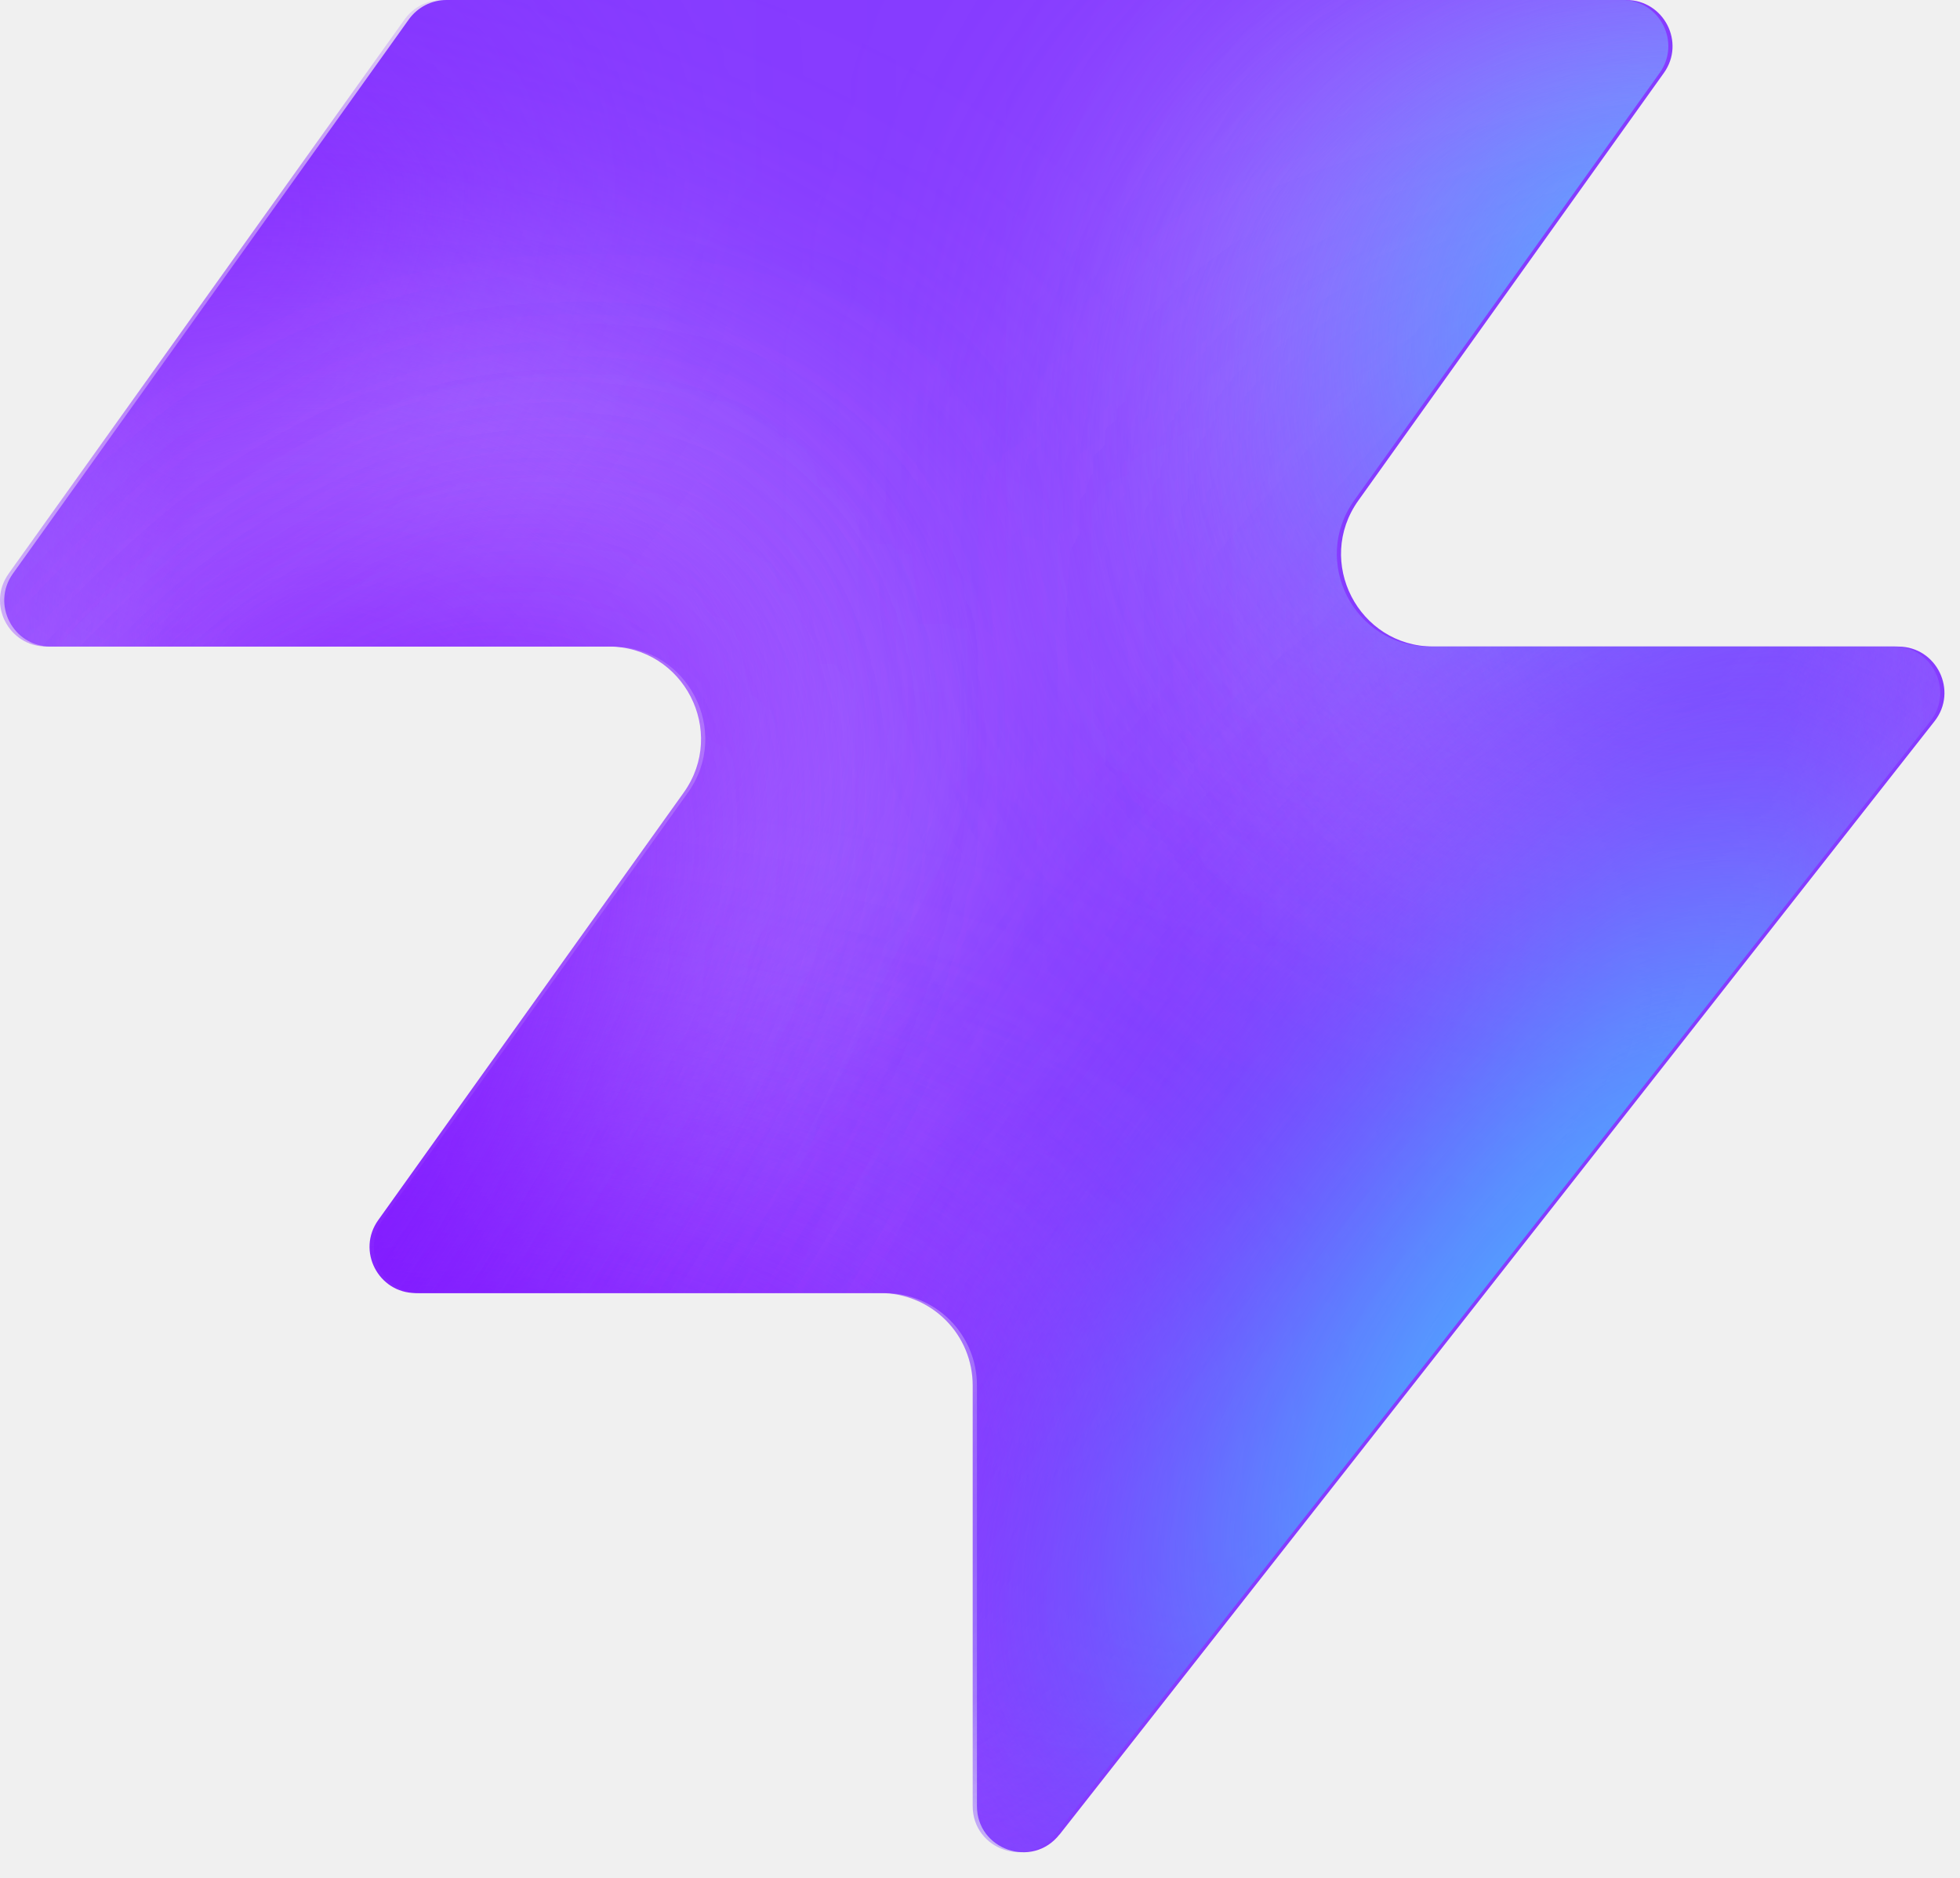
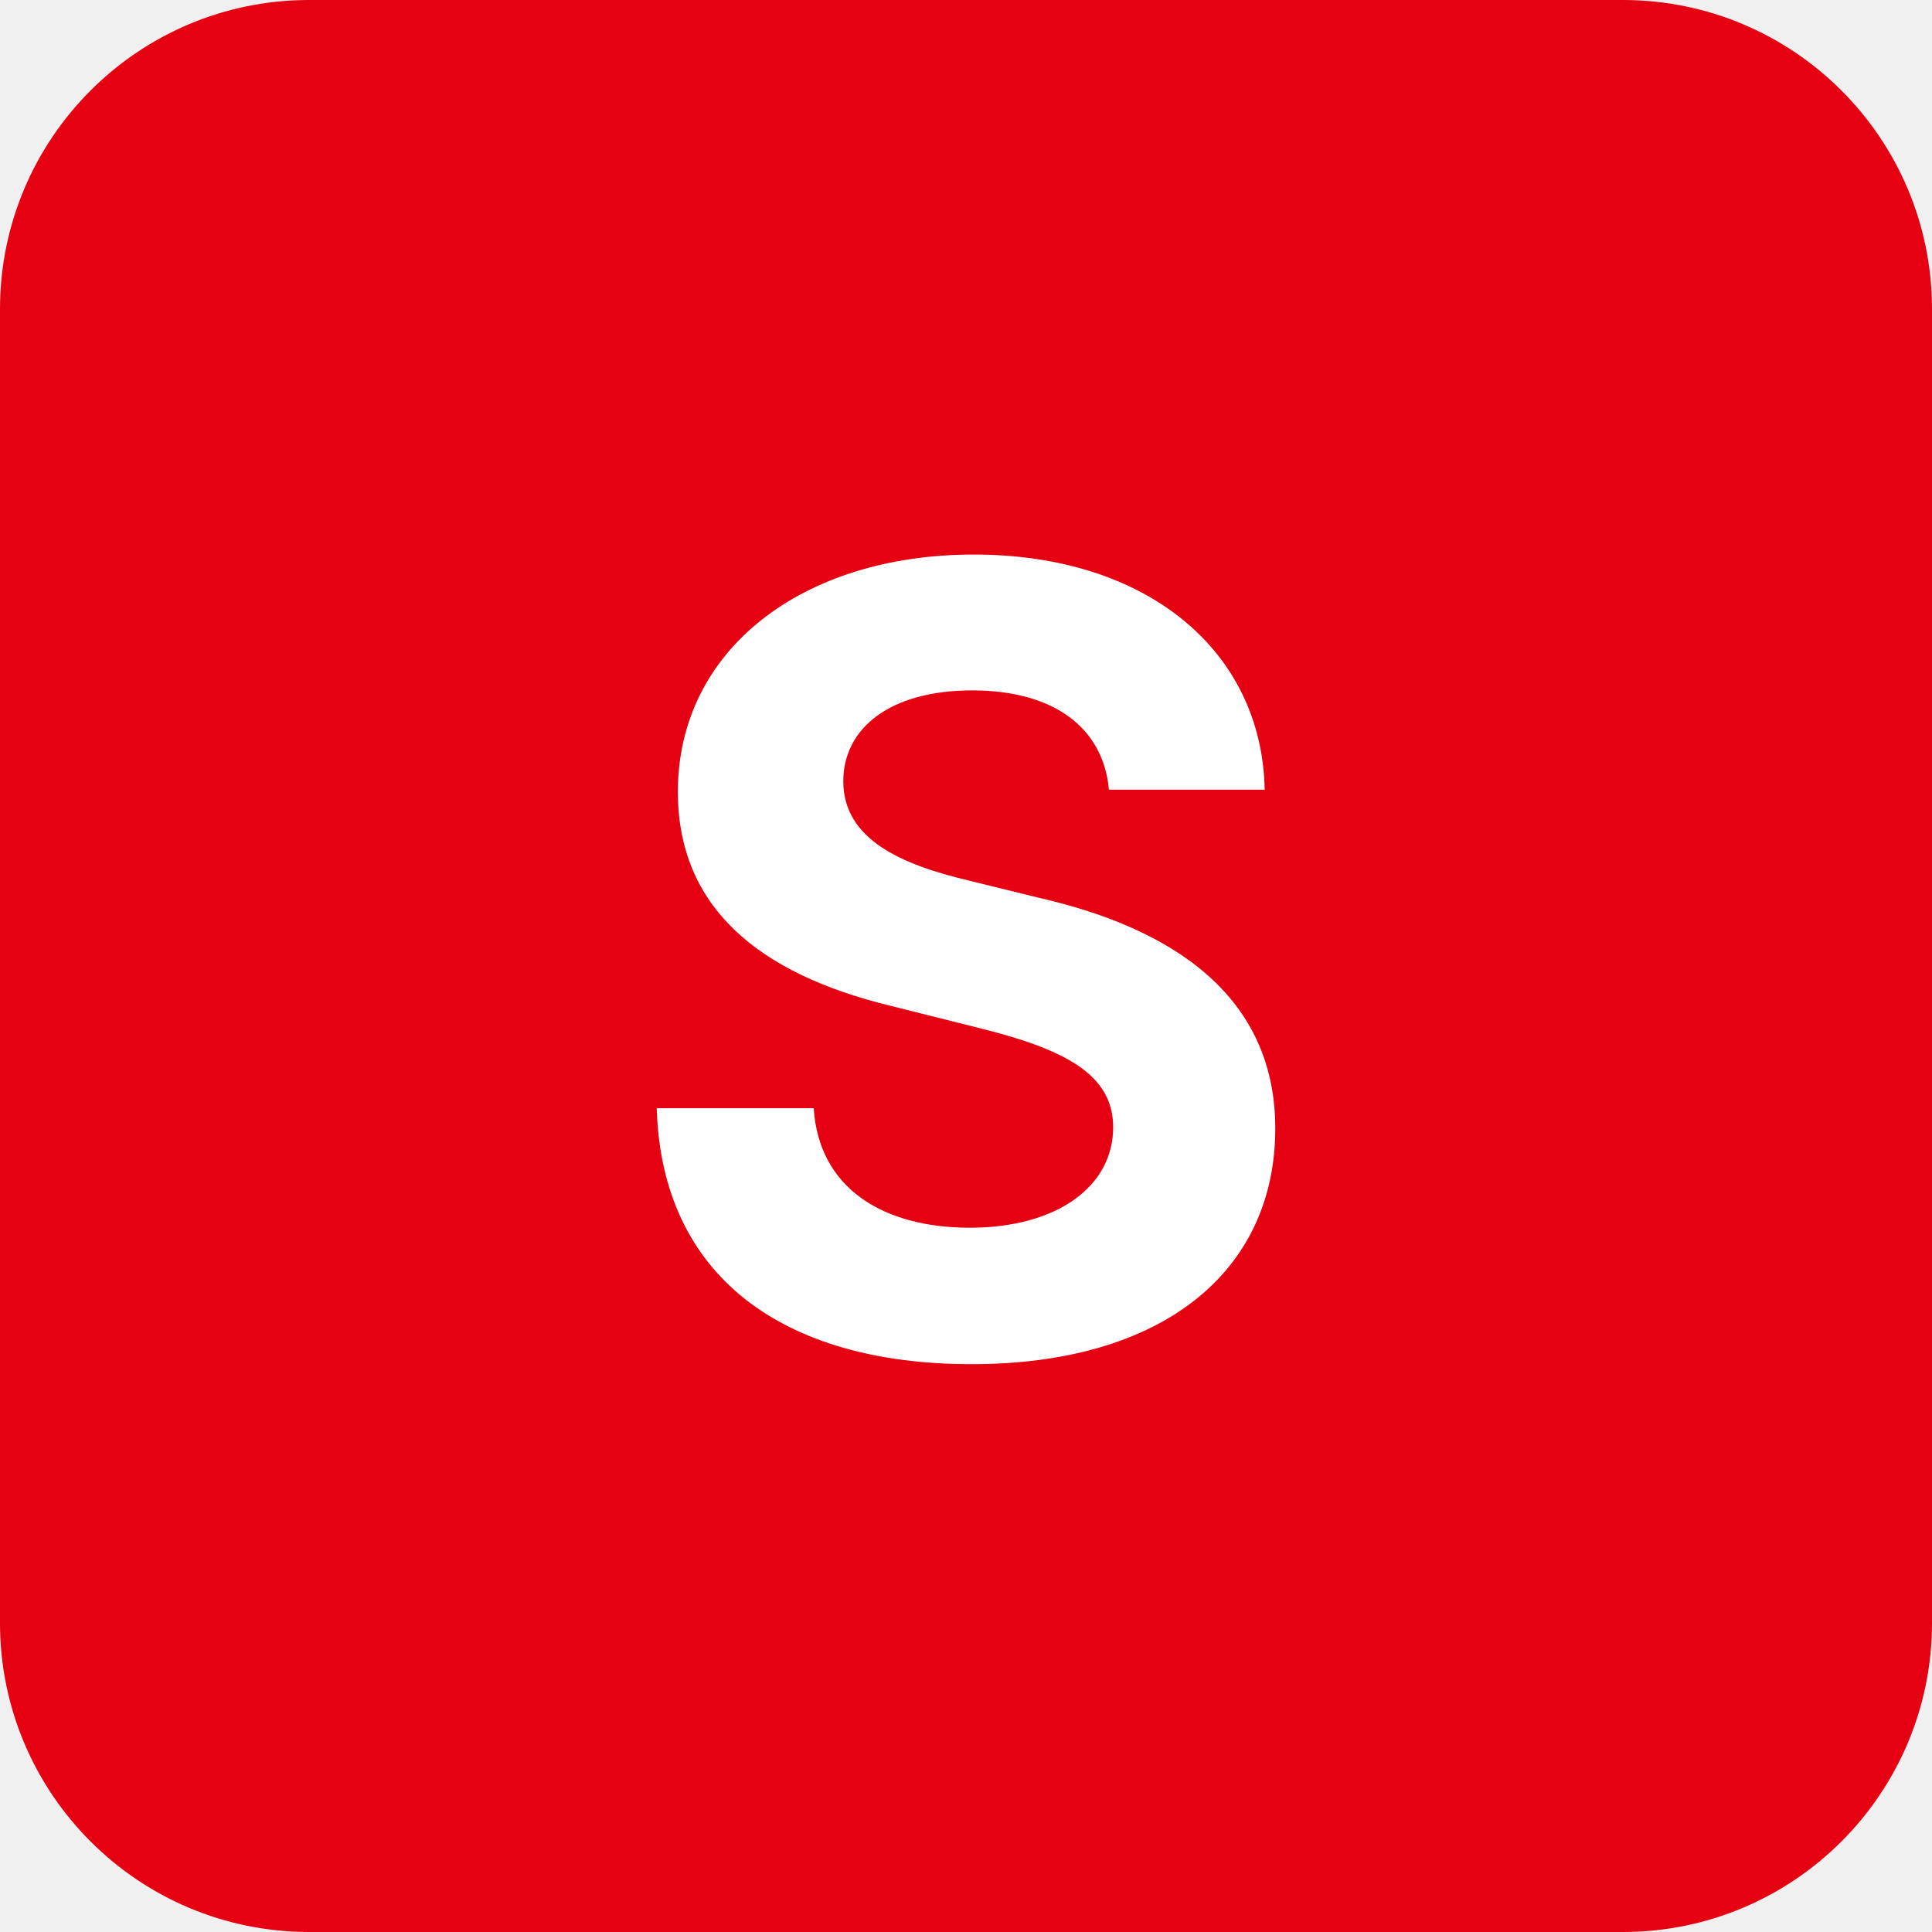
- <svg xmlns="http://www.w3.org/2000/svg" width="48" height="46" fill="none" viewBox="0 0 48 46">
-   <path fill="#863bff" d="M25.946 44.938c-.664.845-2.021.375-2.021-.698V33.937a2.26 2.26 0 0 0-2.262-2.262H10.287c-.92 0-1.456-1.04-.92-1.788l7.48-10.471c1.07-1.497 0-3.578-1.842-3.578H1.237c-.92 0-1.456-1.04-.92-1.788L10.013.474c.214-.297.556-.474.92-.474h28.894c.92 0 1.456 1.04.92 1.788l-7.48 10.471c-1.07 1.498 0 3.579 1.842 3.579h11.377c.943 0 1.473 1.088.89 1.83L25.947 44.94z" style="fill:#863bff;fill:color(display-p3 .525 .23 1);fill-opacity:1" />
-   <mask id="a" width="48" height="46" x="0" y="0" maskUnits="userSpaceOnUse" style="mask-type:alpha">
-     <path fill="#000" d="M25.842 44.938c-.664.844-2.021.375-2.021-.698V33.937a2.26 2.26 0 0 0-2.262-2.262H10.183c-.92 0-1.456-1.04-.92-1.788l7.48-10.471c1.07-1.498 0-3.579-1.842-3.579H1.133c-.92 0-1.456-1.04-.92-1.787L9.91.473c.214-.297.556-.474.92-.474h28.894c.92 0 1.456 1.04.92 1.788l-7.48 10.471c-1.07 1.498 0 3.578 1.842 3.578h11.377c.943 0 1.473 1.088.89 1.832L25.843 44.94z" style="fill:#000;fill-opacity:1" />
-   </mask>
-   <g mask="url(#a)">
-     <g filter="url(#b)">
-       <ellipse cx="5.508" cy="14.704" fill="#ede6ff" rx="5.508" ry="14.704" style="fill:#ede6ff;fill:color(display-p3 .927 .903 1);fill-opacity:1" transform="matrix(.00324 1 1 -.00324 -4.47 31.516)" />
-     </g>
-     <g filter="url(#c)">
-       <ellipse cx="10.399" cy="29.851" fill="#ede6ff" rx="10.399" ry="29.851" style="fill:#ede6ff;fill:color(display-p3 .927 .903 1);fill-opacity:1" transform="matrix(.00324 1 1 -.00324 -39.328 7.883)" />
-     </g>
-     <g filter="url(#d)">
-       <ellipse cx="5.508" cy="30.487" fill="#7e14ff" rx="5.508" ry="30.487" style="fill:#7e14ff;fill:color(display-p3 .492 .077 1);fill-opacity:1" transform="rotate(89.814 -25.913 -14.639)scale(1 -1)" />
-     </g>
-     <g filter="url(#e)">
-       <ellipse cx="5.508" cy="30.599" fill="#7e14ff" rx="5.508" ry="30.599" style="fill:#7e14ff;fill:color(display-p3 .492 .077 1);fill-opacity:1" transform="rotate(89.814 -32.644 -3.334)scale(1 -1)" />
-     </g>
-     <g filter="url(#f)">
-       <ellipse cx="5.508" cy="30.599" fill="#7e14ff" rx="5.508" ry="30.599" style="fill:#7e14ff;fill:color(display-p3 .492 .077 1);fill-opacity:1" transform="matrix(.00324 1 1 -.00324 -34.34 30.47)" />
-     </g>
-     <g filter="url(#g)">
-       <ellipse cx="14.072" cy="22.078" fill="#ede6ff" rx="14.072" ry="22.078" style="fill:#ede6ff;fill:color(display-p3 .927 .903 1);fill-opacity:1" transform="rotate(93.35 24.506 48.493)scale(-1 1)" />
-     </g>
-     <g filter="url(#h)">
-       <ellipse cx="3.47" cy="21.501" fill="#7e14ff" rx="3.47" ry="21.501" style="fill:#7e14ff;fill:color(display-p3 .492 .077 1);fill-opacity:1" transform="rotate(89.009 28.708 47.59)scale(-1 1)" />
-     </g>
-     <g filter="url(#i)">
-       <ellipse cx="3.47" cy="21.501" fill="#7e14ff" rx="3.47" ry="21.501" style="fill:#7e14ff;fill:color(display-p3 .492 .077 1);fill-opacity:1" transform="rotate(89.009 28.708 47.59)scale(-1 1)" />
-     </g>
-     <g filter="url(#j)">
-       <ellipse cx=".387" cy="8.972" fill="#7e14ff" rx="4.407" ry="29.108" style="fill:#7e14ff;fill:color(display-p3 .492 .077 1);fill-opacity:1" transform="rotate(39.51 .387 8.972)" />
-     </g>
-     <g filter="url(#k)">
-       <ellipse cx="47.523" cy="-6.092" fill="#7e14ff" rx="4.407" ry="29.108" style="fill:#7e14ff;fill:color(display-p3 .492 .077 1);fill-opacity:1" transform="rotate(37.892 47.523 -6.092)" />
-     </g>
-     <g filter="url(#l)">
-       <ellipse cx="41.412" cy="6.333" fill="#47bfff" rx="5.971" ry="9.665" style="fill:#47bfff;fill:color(display-p3 .28 .748 1);fill-opacity:1" transform="rotate(37.892 41.412 6.333)" />
-     </g>
-     <g filter="url(#m)">
-       <ellipse cx="-1.879" cy="38.332" fill="#7e14ff" rx="4.407" ry="29.108" style="fill:#7e14ff;fill:color(display-p3 .492 .077 1);fill-opacity:1" transform="rotate(37.892 -1.88 38.332)" />
-     </g>
-     <g filter="url(#n)">
-       <ellipse cx="-1.879" cy="38.332" fill="#7e14ff" rx="4.407" ry="29.108" style="fill:#7e14ff;fill:color(display-p3 .492 .077 1);fill-opacity:1" transform="rotate(37.892 -1.88 38.332)" />
-     </g>
-     <g filter="url(#o)">
-       <ellipse cx="35.651" cy="29.907" fill="#7e14ff" rx="4.407" ry="29.108" style="fill:#7e14ff;fill:color(display-p3 .492 .077 1);fill-opacity:1" transform="rotate(37.892 35.651 29.907)" />
-     </g>
-     <g filter="url(#p)">
-       <ellipse cx="38.418" cy="32.4" fill="#47bfff" rx="5.971" ry="15.297" style="fill:#47bfff;fill:color(display-p3 .28 .748 1);fill-opacity:1" transform="rotate(37.892 38.418 32.4)" />
-     </g>
-   </g>
-   <defs>
-     <filter id="b" width="60.045" height="41.654" x="-19.77" y="16.149" color-interpolation-filters="sRGB" filterUnits="userSpaceOnUse">
-       <feFlood flood-opacity="0" result="BackgroundImageFix" />
-       <feBlend in="SourceGraphic" in2="BackgroundImageFix" result="shape" />
-       <feGaussianBlur result="effect1_foregroundBlur_2002_17158" stdDeviation="7.659" />
-     </filter>
-     <filter id="c" width="90.34" height="51.437" x="-54.613" y="-7.533" color-interpolation-filters="sRGB" filterUnits="userSpaceOnUse">
-       <feFlood flood-opacity="0" result="BackgroundImageFix" />
-       <feBlend in="SourceGraphic" in2="BackgroundImageFix" result="shape" />
-       <feGaussianBlur result="effect1_foregroundBlur_2002_17158" stdDeviation="7.659" />
-     </filter>
-     <filter id="d" width="79.355" height="29.4" x="-49.64" y="2.03" color-interpolation-filters="sRGB" filterUnits="userSpaceOnUse">
-       <feFlood flood-opacity="0" result="BackgroundImageFix" />
-       <feBlend in="SourceGraphic" in2="BackgroundImageFix" result="shape" />
-       <feGaussianBlur result="effect1_foregroundBlur_2002_17158" stdDeviation="4.596" />
-     </filter>
-     <filter id="e" width="79.579" height="29.4" x="-45.045" y="20.029" color-interpolation-filters="sRGB" filterUnits="userSpaceOnUse">
-       <feFlood flood-opacity="0" result="BackgroundImageFix" />
-       <feBlend in="SourceGraphic" in2="BackgroundImageFix" result="shape" />
-       <feGaussianBlur result="effect1_foregroundBlur_2002_17158" stdDeviation="4.596" />
-     </filter>
-     <filter id="f" width="79.579" height="29.4" x="-43.513" y="21.178" color-interpolation-filters="sRGB" filterUnits="userSpaceOnUse">
-       <feFlood flood-opacity="0" result="BackgroundImageFix" />
-       <feBlend in="SourceGraphic" in2="BackgroundImageFix" result="shape" />
-       <feGaussianBlur result="effect1_foregroundBlur_2002_17158" stdDeviation="4.596" />
-     </filter>
-     <filter id="g" width="74.749" height="58.852" x="15.756" y="-17.901" color-interpolation-filters="sRGB" filterUnits="userSpaceOnUse">
-       <feFlood flood-opacity="0" result="BackgroundImageFix" />
-       <feBlend in="SourceGraphic" in2="BackgroundImageFix" result="shape" />
-       <feGaussianBlur result="effect1_foregroundBlur_2002_17158" stdDeviation="7.659" />
-     </filter>
-     <filter id="h" width="61.377" height="25.362" x="23.548" y="2.284" color-interpolation-filters="sRGB" filterUnits="userSpaceOnUse">
-       <feFlood flood-opacity="0" result="BackgroundImageFix" />
-       <feBlend in="SourceGraphic" in2="BackgroundImageFix" result="shape" />
-       <feGaussianBlur result="effect1_foregroundBlur_2002_17158" stdDeviation="4.596" />
-     </filter>
-     <filter id="i" width="61.377" height="25.362" x="23.548" y="2.284" color-interpolation-filters="sRGB" filterUnits="userSpaceOnUse">
-       <feFlood flood-opacity="0" result="BackgroundImageFix" />
-       <feBlend in="SourceGraphic" in2="BackgroundImageFix" result="shape" />
-       <feGaussianBlur result="effect1_foregroundBlur_2002_17158" stdDeviation="4.596" />
-     </filter>
-     <filter id="j" width="56.045" height="63.649" x="-27.636" y="-22.853" color-interpolation-filters="sRGB" filterUnits="userSpaceOnUse">
-       <feFlood flood-opacity="0" result="BackgroundImageFix" />
-       <feBlend in="SourceGraphic" in2="BackgroundImageFix" result="shape" />
-       <feGaussianBlur result="effect1_foregroundBlur_2002_17158" stdDeviation="4.596" />
-     </filter>
-     <filter id="k" width="54.814" height="64.646" x="20.116" y="-38.415" color-interpolation-filters="sRGB" filterUnits="userSpaceOnUse">
-       <feFlood flood-opacity="0" result="BackgroundImageFix" />
-       <feBlend in="SourceGraphic" in2="BackgroundImageFix" result="shape" />
-       <feGaussianBlur result="effect1_foregroundBlur_2002_17158" stdDeviation="4.596" />
-     </filter>
-     <filter id="l" width="33.541" height="35.313" x="24.641" y="-11.323" color-interpolation-filters="sRGB" filterUnits="userSpaceOnUse">
-       <feFlood flood-opacity="0" result="BackgroundImageFix" />
-       <feBlend in="SourceGraphic" in2="BackgroundImageFix" result="shape" />
-       <feGaussianBlur result="effect1_foregroundBlur_2002_17158" stdDeviation="4.596" />
-     </filter>
-     <filter id="m" width="54.814" height="64.646" x="-29.286" y="6.009" color-interpolation-filters="sRGB" filterUnits="userSpaceOnUse">
-       <feFlood flood-opacity="0" result="BackgroundImageFix" />
-       <feBlend in="SourceGraphic" in2="BackgroundImageFix" result="shape" />
-       <feGaussianBlur result="effect1_foregroundBlur_2002_17158" stdDeviation="4.596" />
-     </filter>
-     <filter id="n" width="54.814" height="64.646" x="-29.286" y="6.009" color-interpolation-filters="sRGB" filterUnits="userSpaceOnUse">
-       <feFlood flood-opacity="0" result="BackgroundImageFix" />
-       <feBlend in="SourceGraphic" in2="BackgroundImageFix" result="shape" />
-       <feGaussianBlur result="effect1_foregroundBlur_2002_17158" stdDeviation="4.596" />
-     </filter>
-     <filter id="o" width="54.814" height="64.646" x="8.244" y="-2.416" color-interpolation-filters="sRGB" filterUnits="userSpaceOnUse">
-       <feFlood flood-opacity="0" result="BackgroundImageFix" />
-       <feBlend in="SourceGraphic" in2="BackgroundImageFix" result="shape" />
-       <feGaussianBlur result="effect1_foregroundBlur_2002_17158" stdDeviation="4.596" />
-     </filter>
-     <filter id="p" width="39.409" height="43.623" x="18.713" y="10.588" color-interpolation-filters="sRGB" filterUnits="userSpaceOnUse">
-       <feFlood flood-opacity="0" result="BackgroundImageFix" />
-       <feBlend in="SourceGraphic" in2="BackgroundImageFix" result="shape" />
-       <feGaussianBlur result="effect1_foregroundBlur_2002_17158" stdDeviation="4.596" />
-     </filter>
-   </defs>
+ <svg xmlns="http://www.w3.org/2000/svg" viewBox="0 0 100 100">
+   <rect width="100" height="100" rx="16" fill="#E50012" />
+   <text x="50" y="70" font-family="-apple-system, BlinkMacSystemFont, sans-serif" font-size="56" font-weight="700" fill="#FFFFFF" text-anchor="middle">S</text>
</svg>
